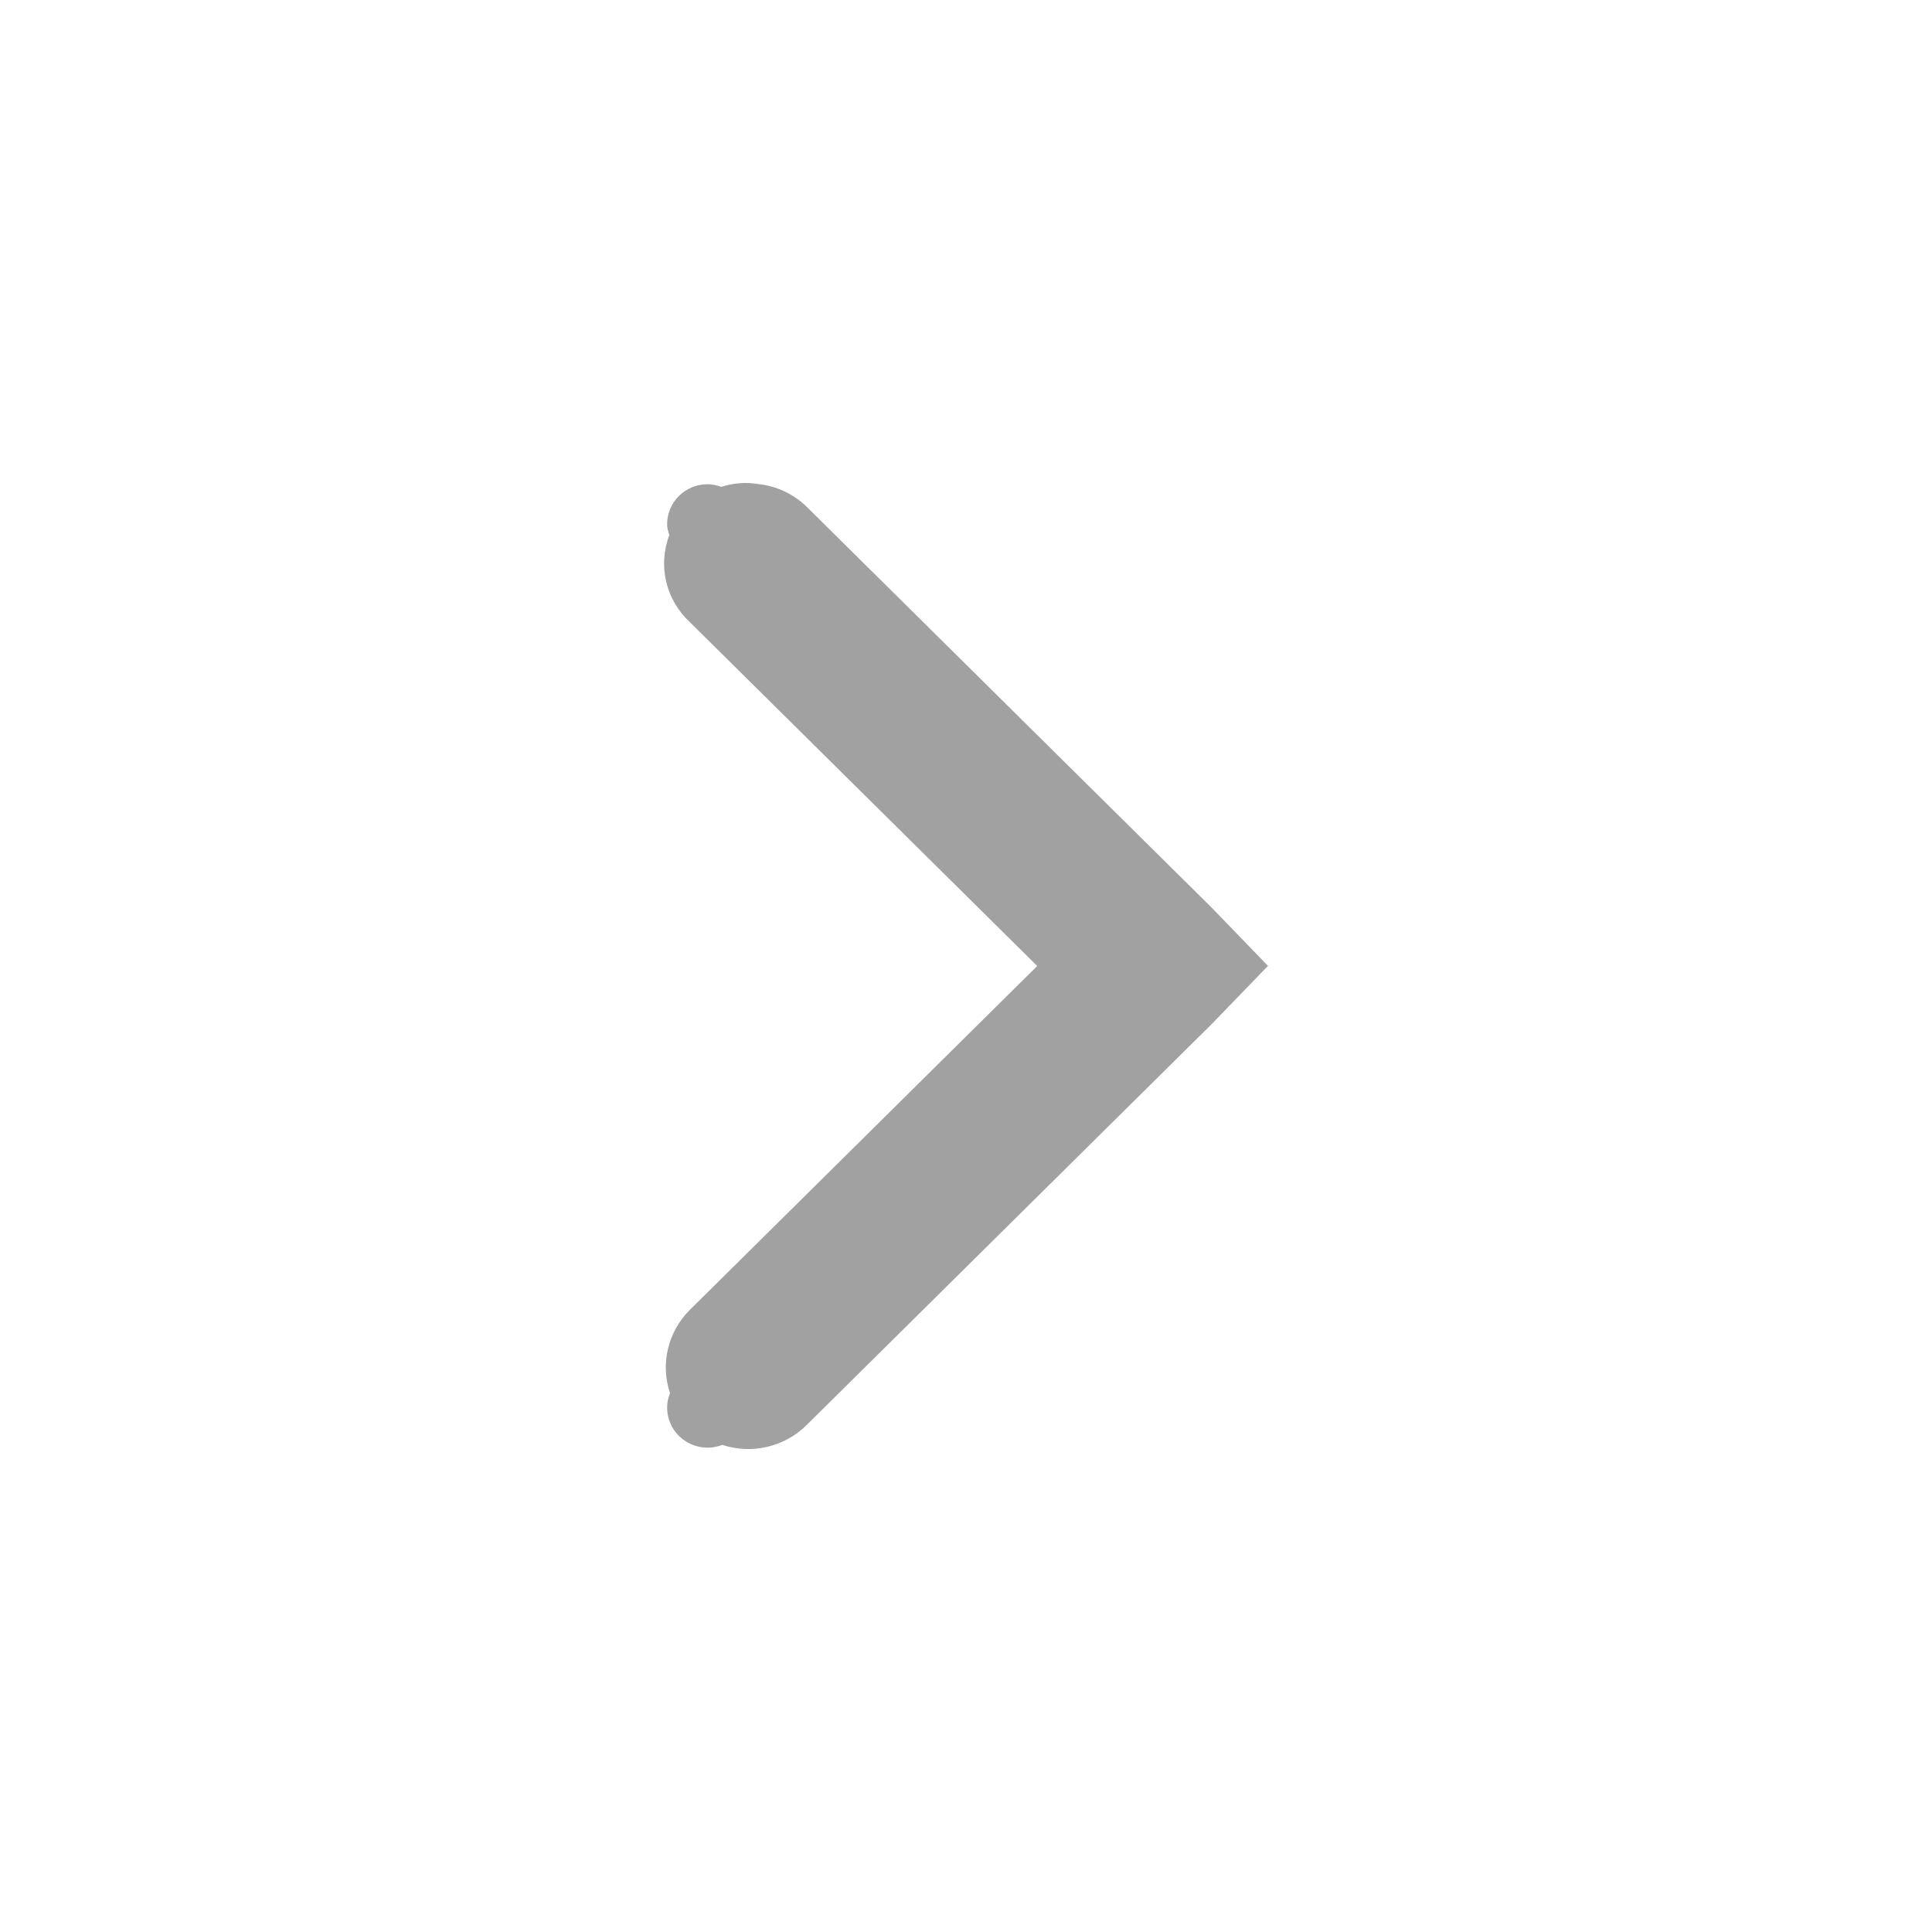
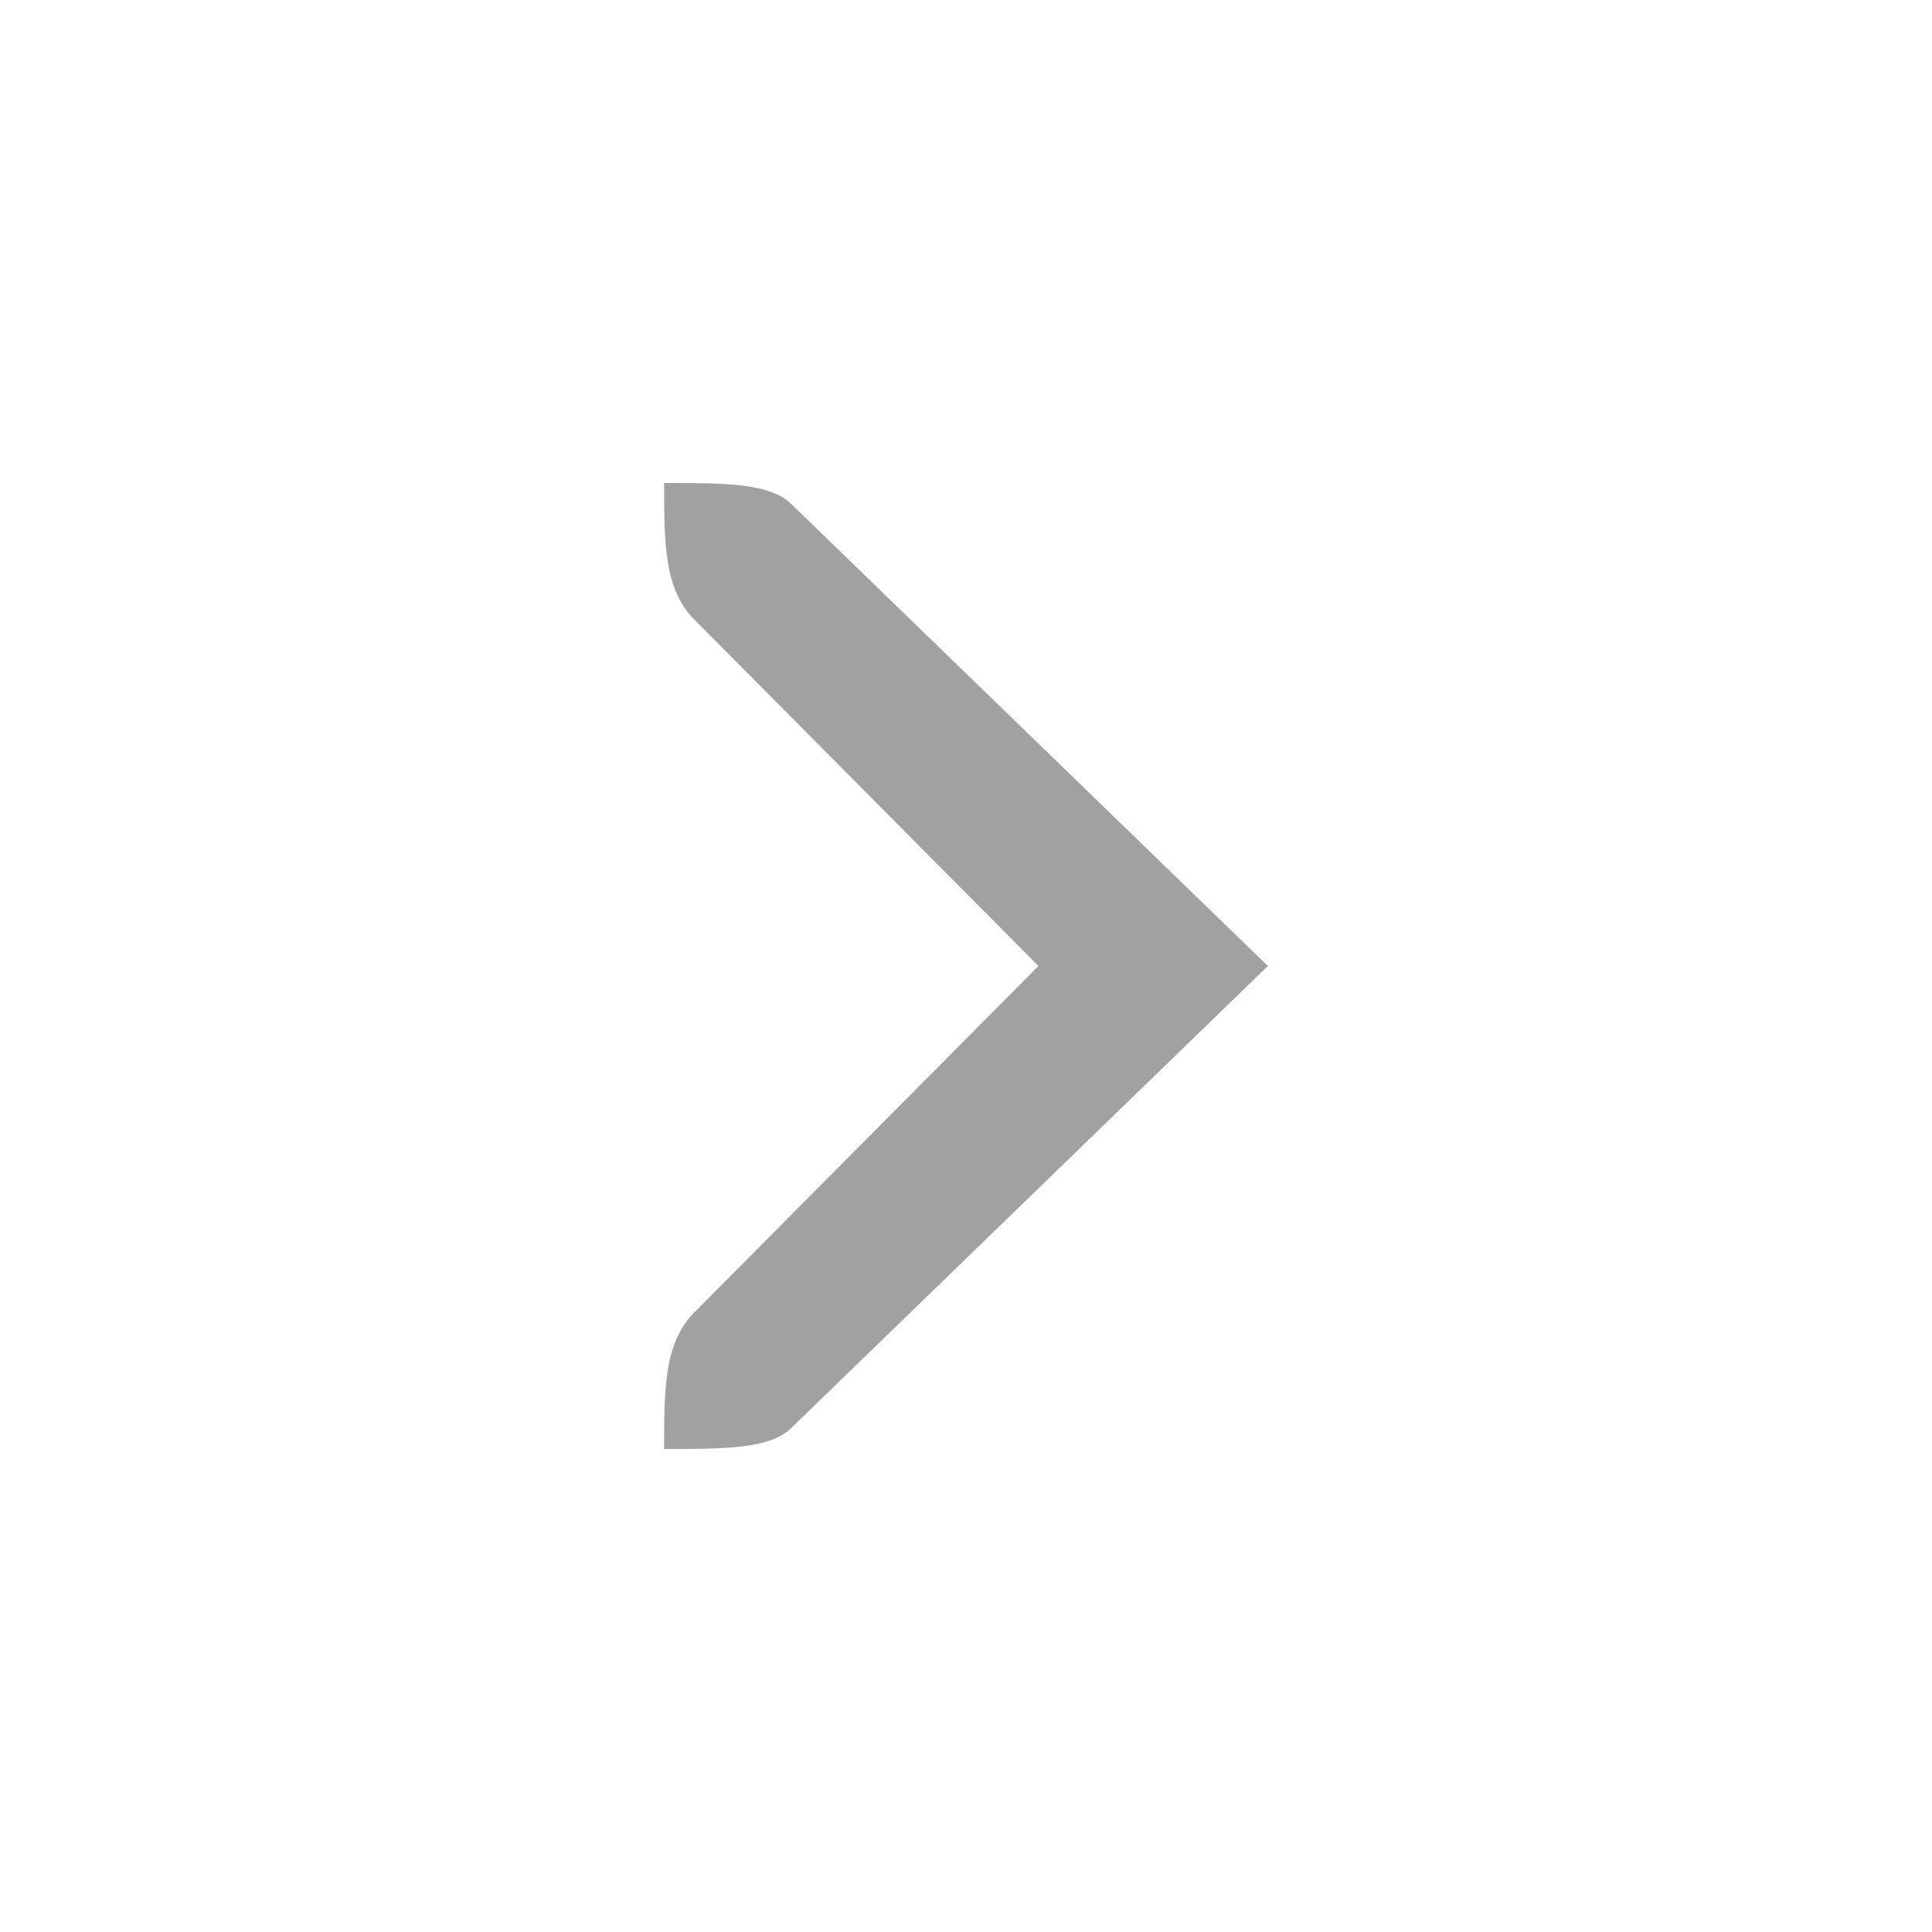
- <svg xmlns="http://www.w3.org/2000/svg" height="16" id="svg7384" version="1.1" width="16">
-   <defs id="defs7386" />
-   <g id="layer9" style="display:inline" transform="translate(-100.0002,-747)" />
-   <g id="layer10" transform="translate(-100.0002,-747)" />
-   <g id="layer11" transform="translate(-100.0002,-747)" />
-   <g id="layer13" transform="translate(-100.0002,-747)" />
-   <g id="layer14" transform="translate(-100.0002,-747)" />
-   <g id="layer15" style="display:inline" transform="translate(-100.0002,-747)" />
-   <g id="g71291" style="display:inline" transform="translate(-100.0002,-747)" />
-   <g id="g4953" style="display:inline" transform="translate(-100.0002,-747)" />
-   <g id="layer12" style="display:inline" transform="translate(-100.0002,-747)">
-     <path style="color:#000000;font-style:normal;font-variant:normal;font-weight:normal;font-stretch:normal;font-size:medium;line-height:normal;font-family:Sans;-inkscape-font-specification:Sans;text-indent:0;text-align:start;text-decoration:none;text-decoration-line:none;letter-spacing:normal;word-spacing:normal;text-transform:none;direction:ltr;block-progression:tb;writing-mode:lr-tb;baseline-shift:baseline;text-anchor:start;display:inline;overflow:visible;visibility:visible;fill:#a1a1a1;fill-opacity:1;stroke:none;stroke-width:2;marker:none;enable-background:accumulate" d="m 106.177,751 a 0.672,0.665 0 0 1 0.104,0.009 0.672,0.665 0 0 1 0.399,0.187 l 3.359,3.325 0.462,0.478 -0.462,0.478 -3.359,3.325 a 0.683,0.676 0 0 1 -0.698,0.164 c -0.037,0.014 -0.078,0.023 -0.121,0.023 -0.186,0 -0.336,-0.148 -0.336,-0.332 0,-0.042 0.009,-0.082 0.024,-0.119 a 0.683,0.676 0 0 1 0.165,-0.691 l 2.876,-2.847 -2.876,-2.847 a 0.672,0.665 0 0 1 -0.171,-0.721 c -0.008,-0.029 -0.018,-0.058 -0.018,-0.09 0,-0.184 0.15,-0.332 0.336,-0.332 0.04,0 0.076,0.01 0.112,0.022 A 0.672,0.665 0 0 1 106.177,751 Z" id="path6040" />
+ <svg xmlns="http://www.w3.org/2000/svg" xmlns:xlink="http://www.w3.org/1999/xlink" version="1.1" viewBox="172 42 16 16" width="16" height="16">
+   <g id="forms" transform="translate(400,0)" style="fill: none; stroke: #000000; stroke-width: 0.1;">
+     <g id="arrow-form" transform="translate(50,40)">
+       <rect id="n1" x="2" y="2" width="16" height="16" />
+       <path id="t2" d="M 7.748,7.129 C 7.5,6.877 7.5,6.5 7.5,6 8,6 8.373,6 8.551,6.172 L 12.5,10 8.551,13.828 C 8.373,14 8,14 7.5,14 7.5,13.5 7.5,13.123 7.748,12.871 L 10.6,10 Z" />
+     </g>
+   </g>
+   <g id="assets">
+     <g class="arrow" transform="translate(150,40)">
+       <g id="calendar-arrow-right" class="right" transform="translate(20,0)">
+         <use xlink:href="#n1" class="null" style="fill: none;" />
+         <use xlink:href="#t2" class="trim" style="fill: #a1a1a1; stroke-width: 1;" />
+       </g>
+     </g>
  </g>
</svg>
